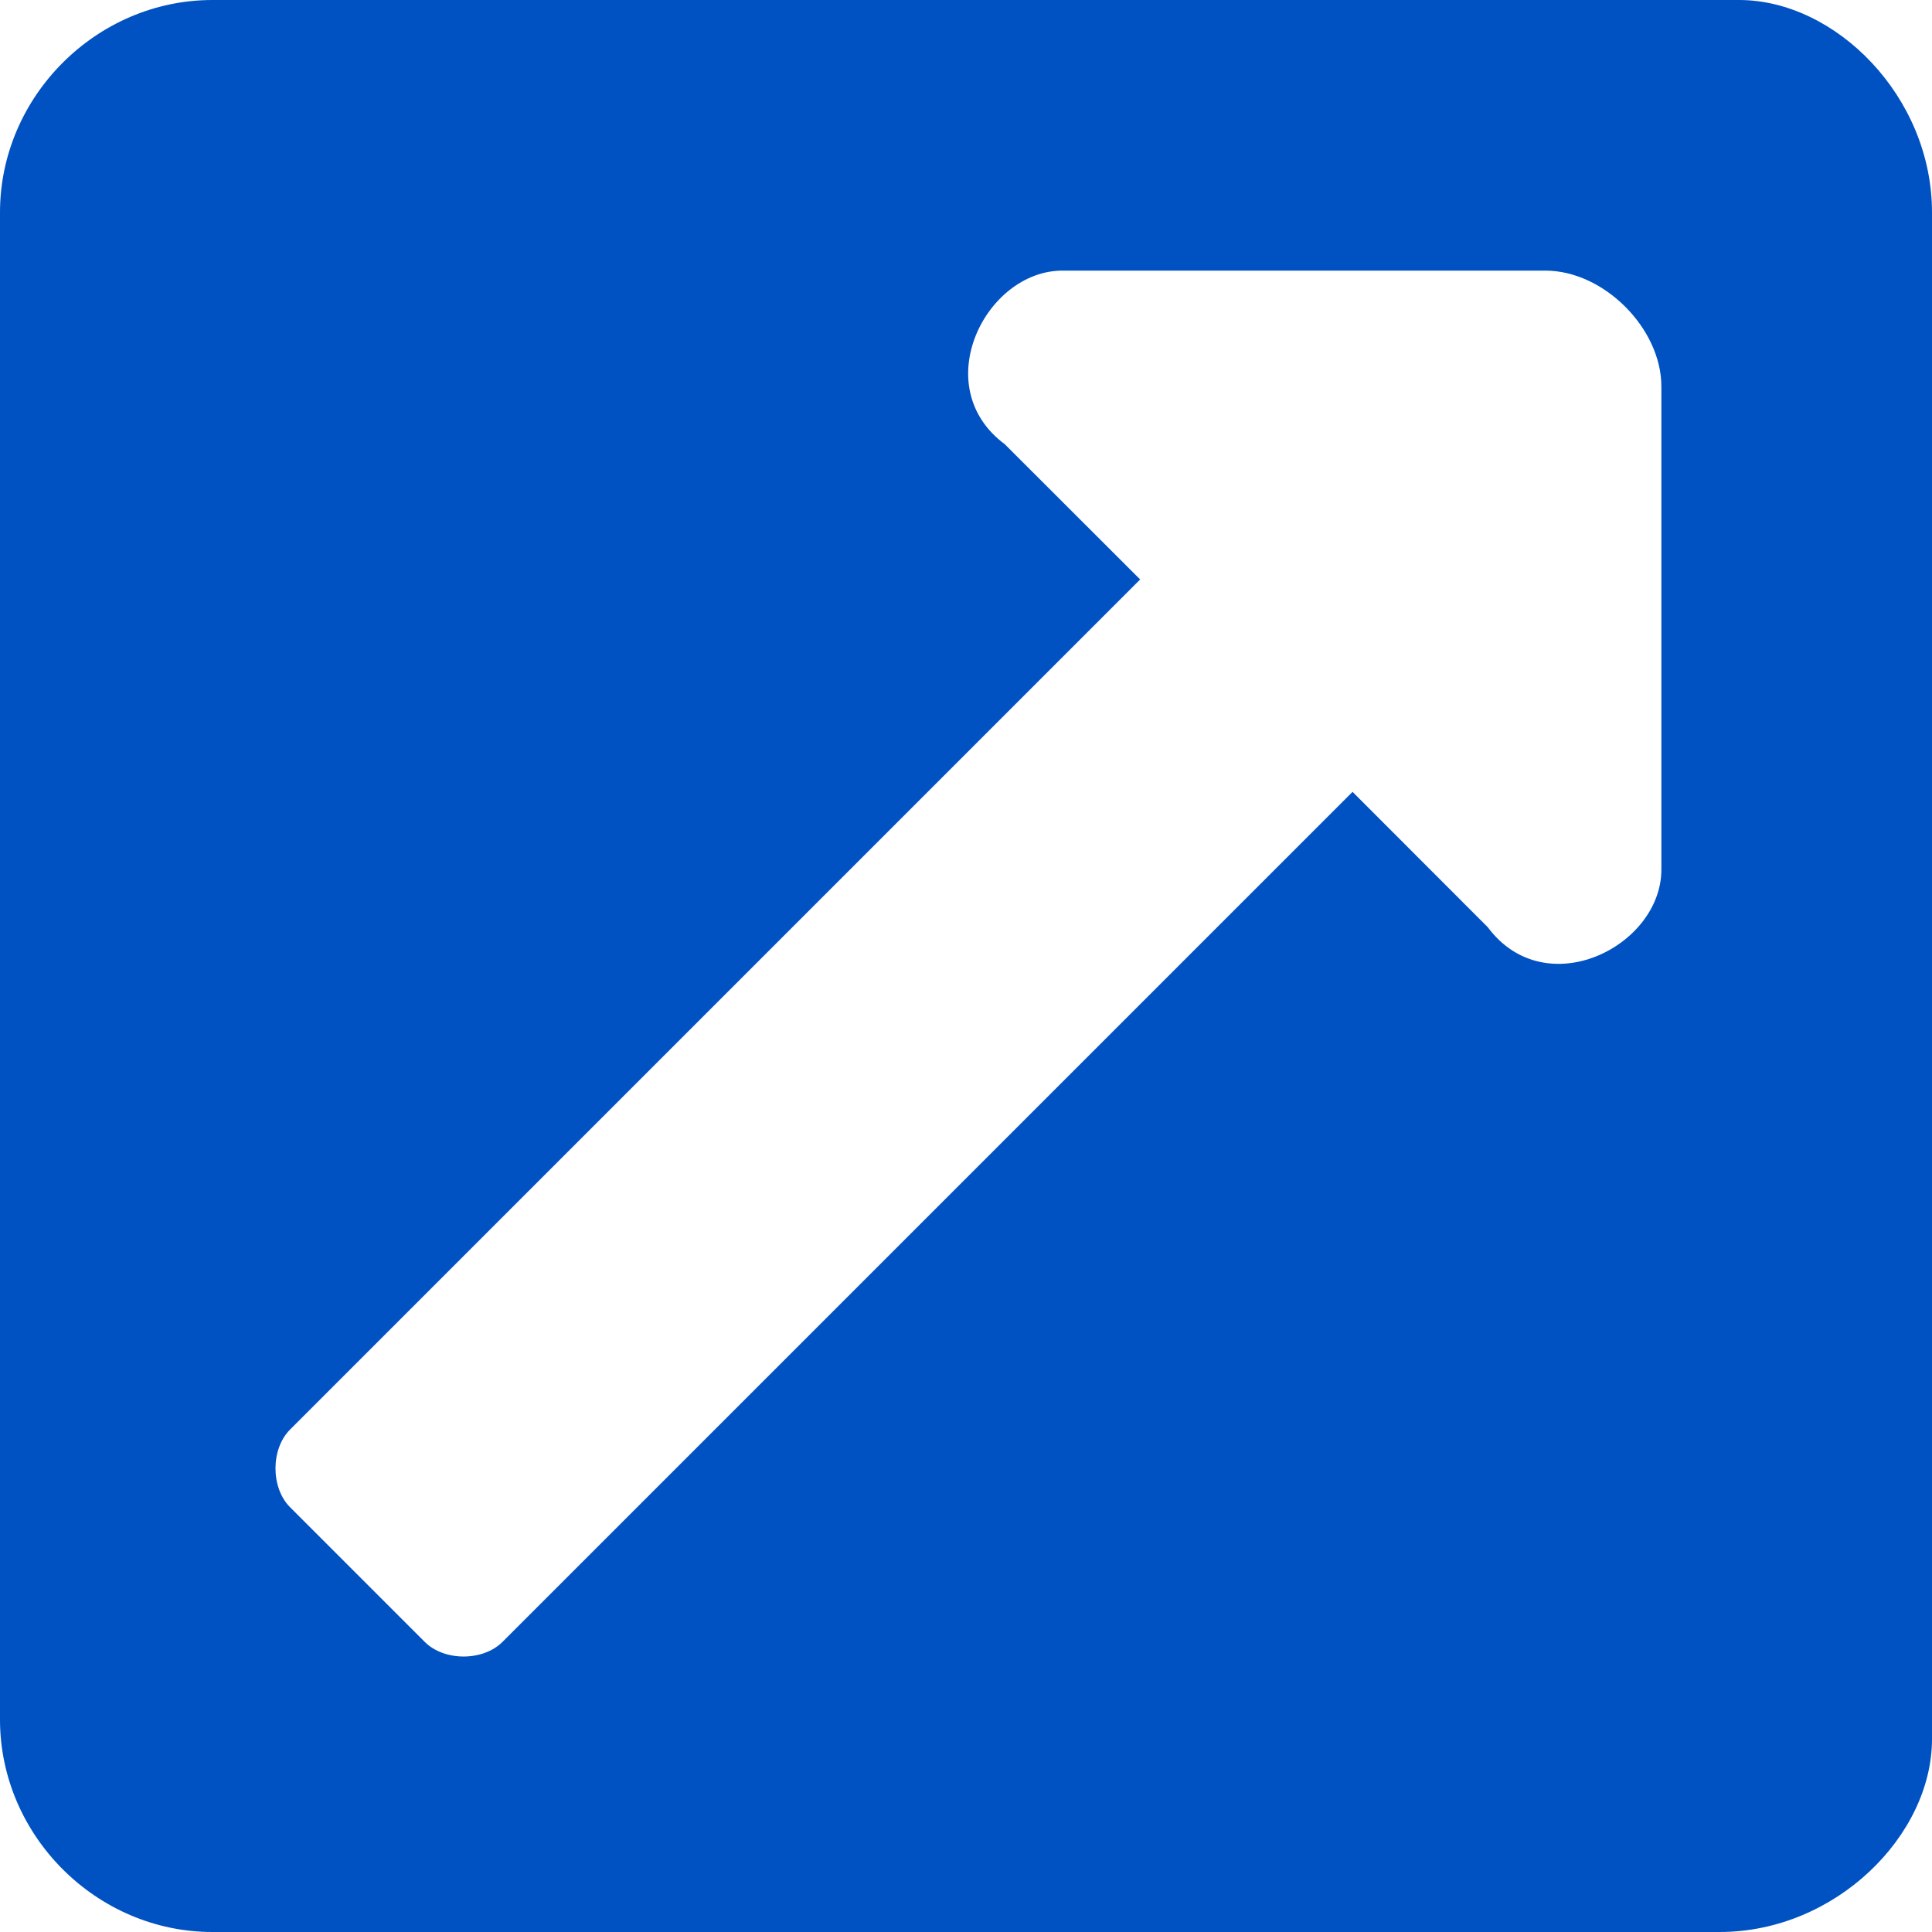
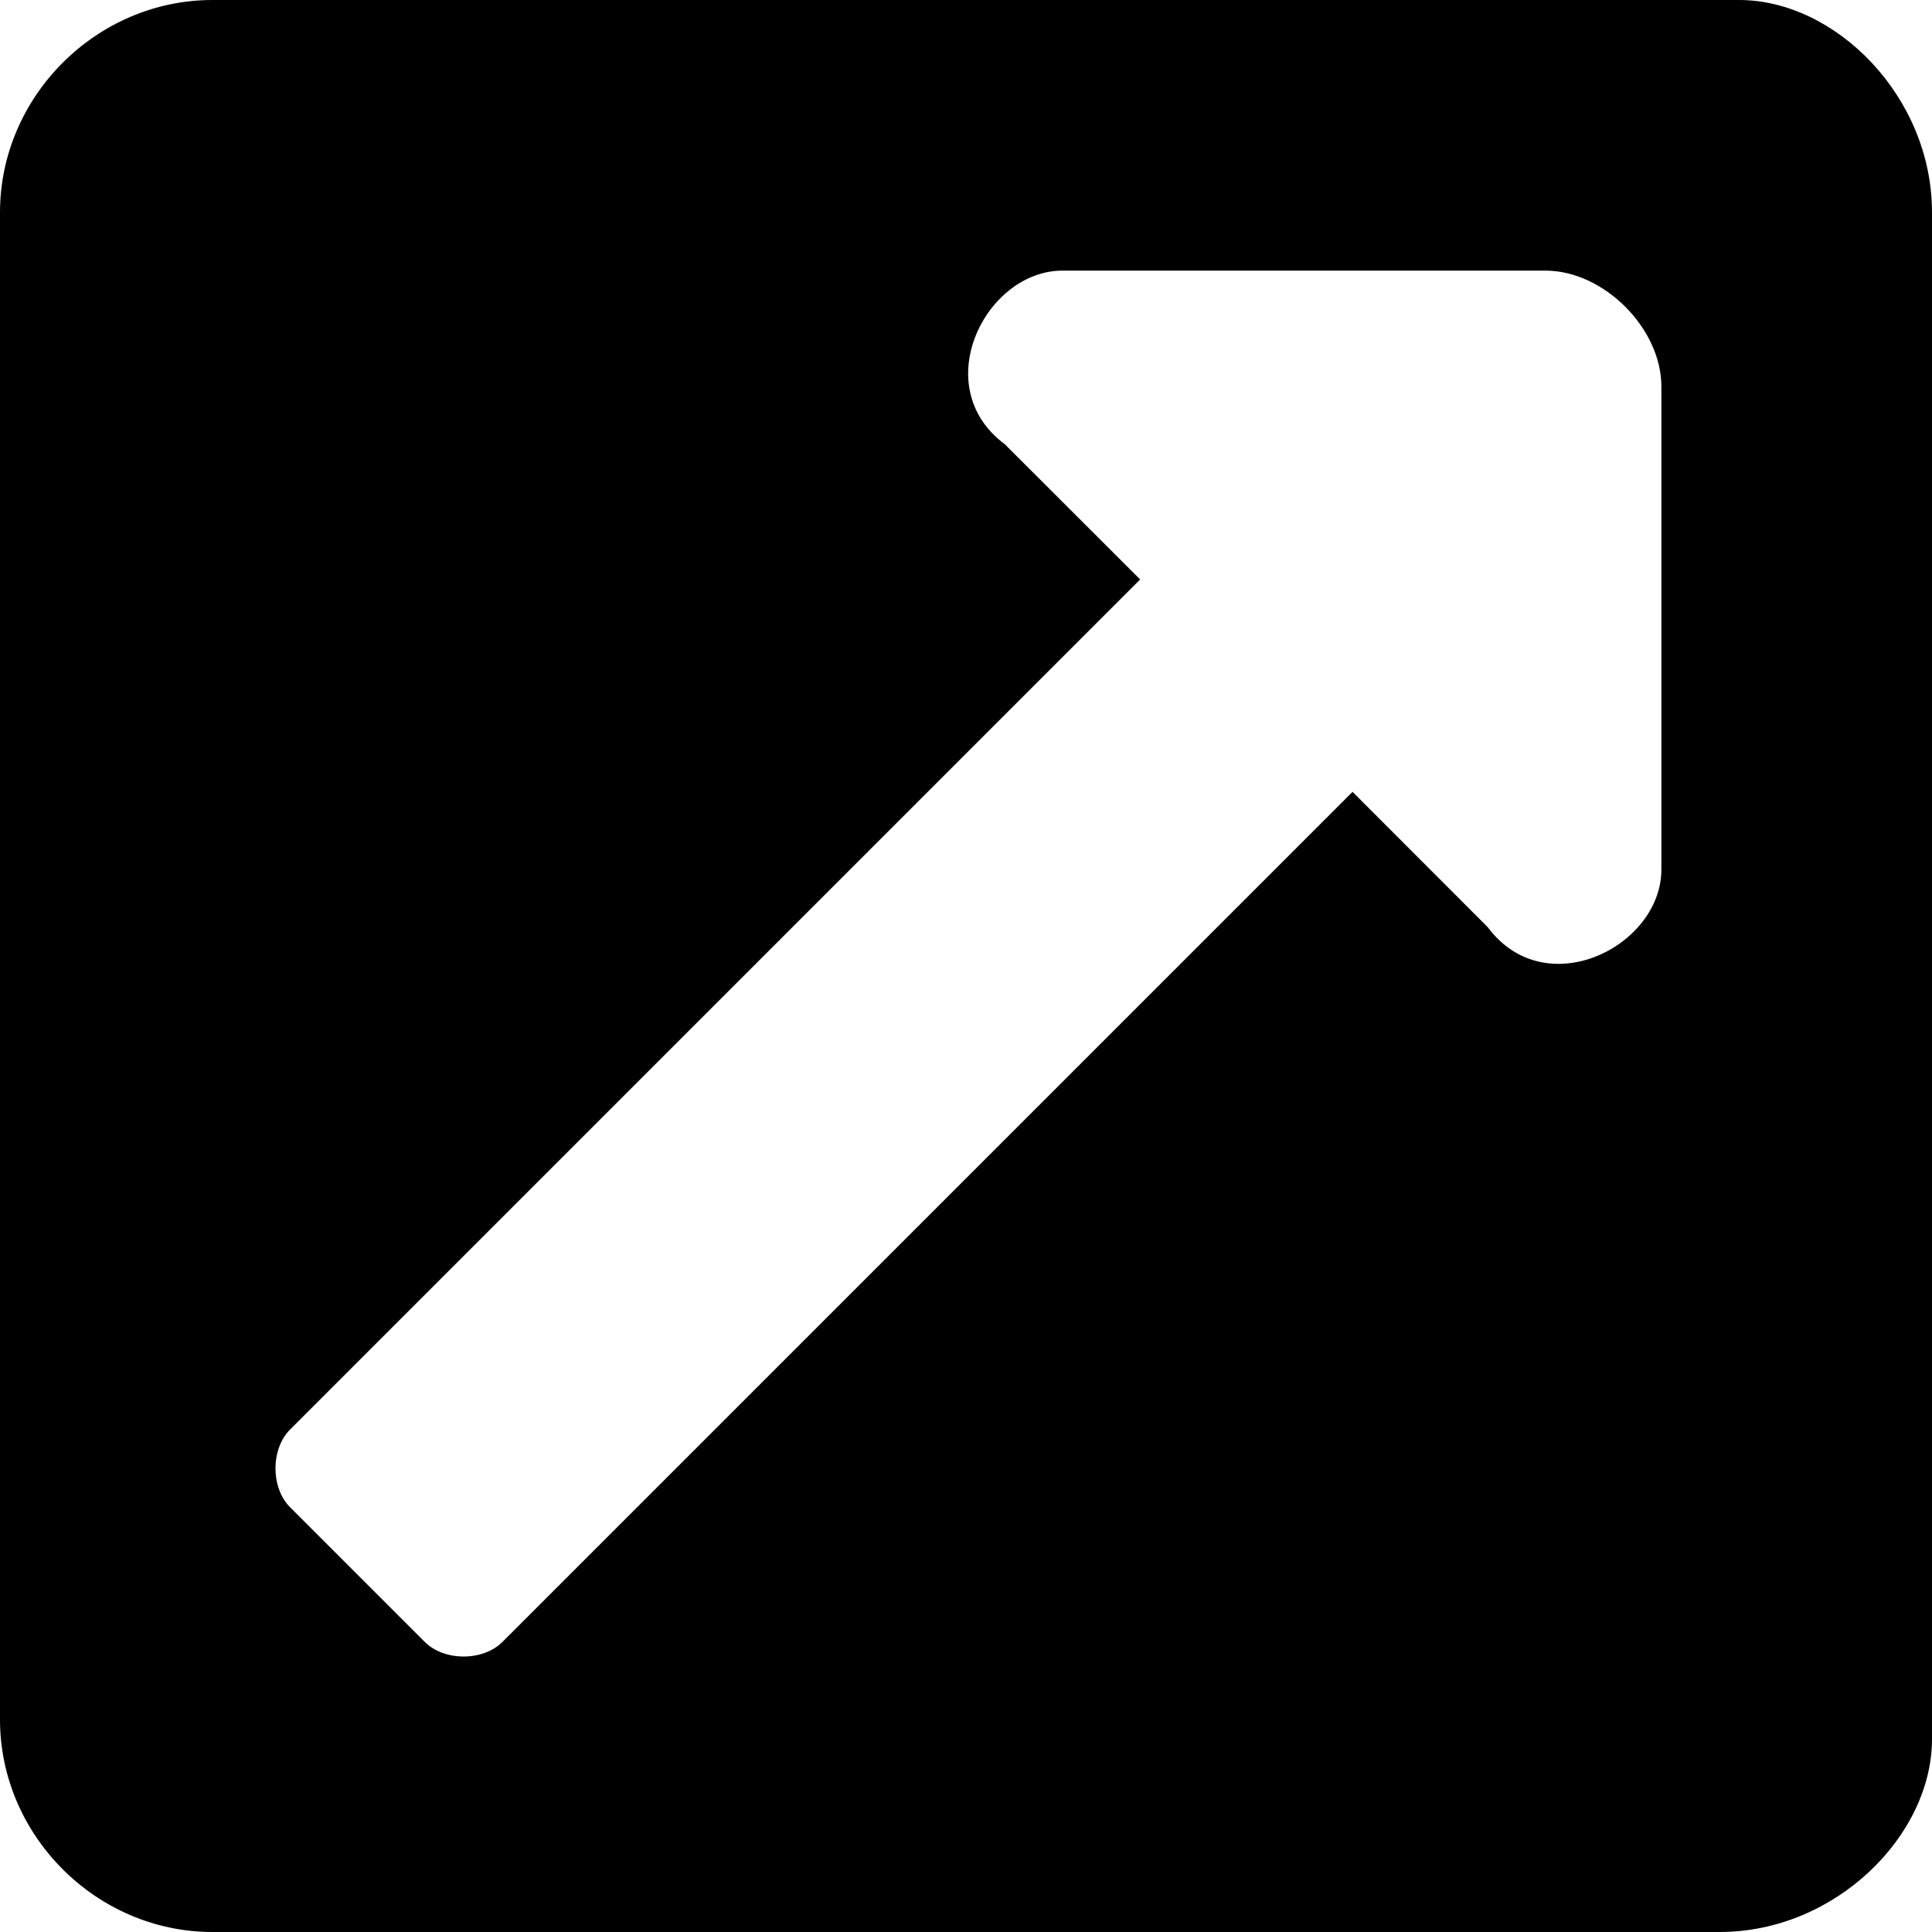
<svg xmlns="http://www.w3.org/2000/svg" width="14px" height="14ptx" viewBox="0 0 14 14" version="1.1">
  <g id="surface1">
-     <path style=" stroke:none;fill-rule:nonzero;fill:rgb(0%,32.157%,76.078%);fill-opacity:1;" d="M 14 1.539 L 14 12.602 C 14 13.301 13.301 14 12.461 14 L 1.539 14 C 0.699 14 0 13.301 0 12.461 L 0 1.539 C 0 0.699 0.699 0 1.539 0 L 12.602 0 C 13.301 0 14 0.699 14 1.539 Z M 11.199 1.961 L 7.699 1.961 C 7.141 1.961 6.719 2.801 7.281 3.219 L 8.262 4.199 L 2.102 10.359 C 1.961 10.5 1.961 10.781 2.102 10.922 L 3.078 11.898 C 3.219 12.039 3.5 12.039 3.641 11.898 L 9.801 5.738 L 10.781 6.719 C 11.199 7.281 12.039 6.859 12.039 6.301 L 12.039 2.801 C 12.039 2.379 11.621 1.961 11.199 1.961 Z M 11.199 1.961 " />
+     <path d="M 14 1.539 L 14 12.602 C 14 13.301 13.301 14 12.461 14 L 1.539 14 C 0.699 14 0 13.301 0 12.461 L 0 1.539 C 0 0.699 0.699 0 1.539 0 L 12.602 0 C 13.301 0 14 0.699 14 1.539 Z M 11.199 1.961 L 7.699 1.961 C 7.141 1.961 6.719 2.801 7.281 3.219 L 8.262 4.199 L 2.102 10.359 C 1.961 10.5 1.961 10.781 2.102 10.922 L 3.078 11.898 C 3.219 12.039 3.5 12.039 3.641 11.898 L 9.801 5.738 L 10.781 6.719 C 11.199 7.281 12.039 6.859 12.039 6.301 L 12.039 2.801 C 12.039 2.379 11.621 1.961 11.199 1.961 Z M 11.199 1.961 " />
  </g>
</svg>
